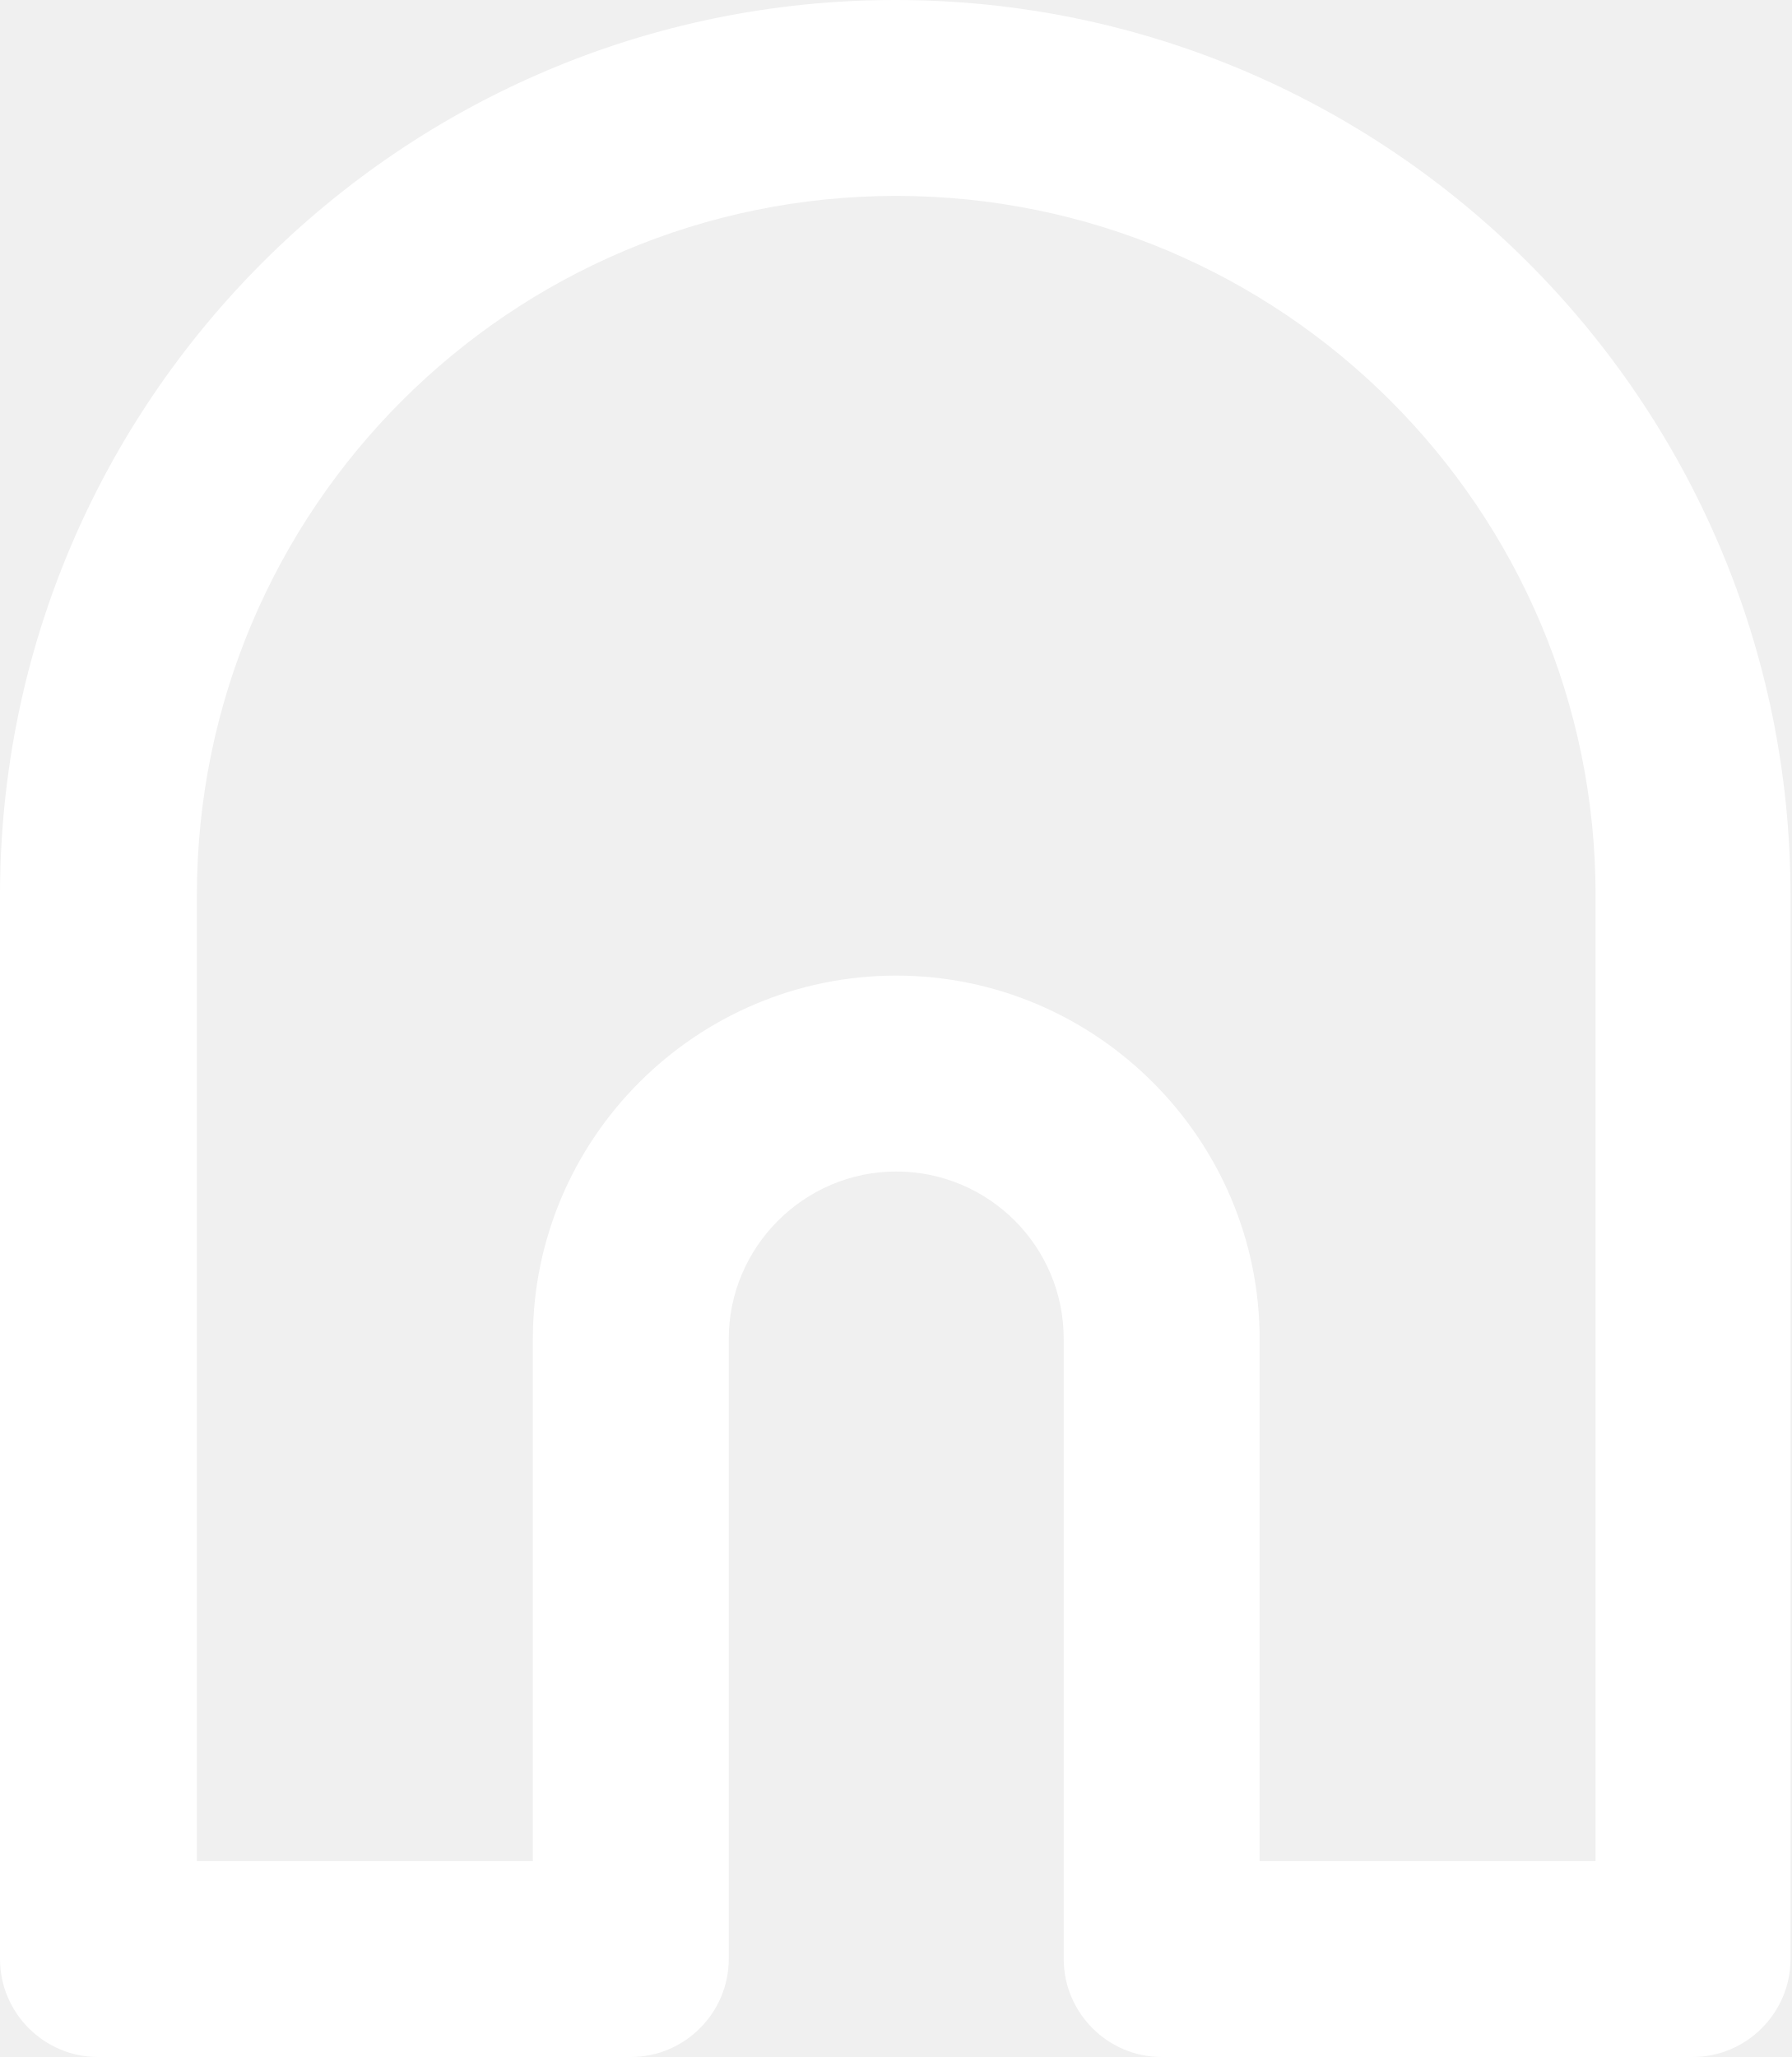
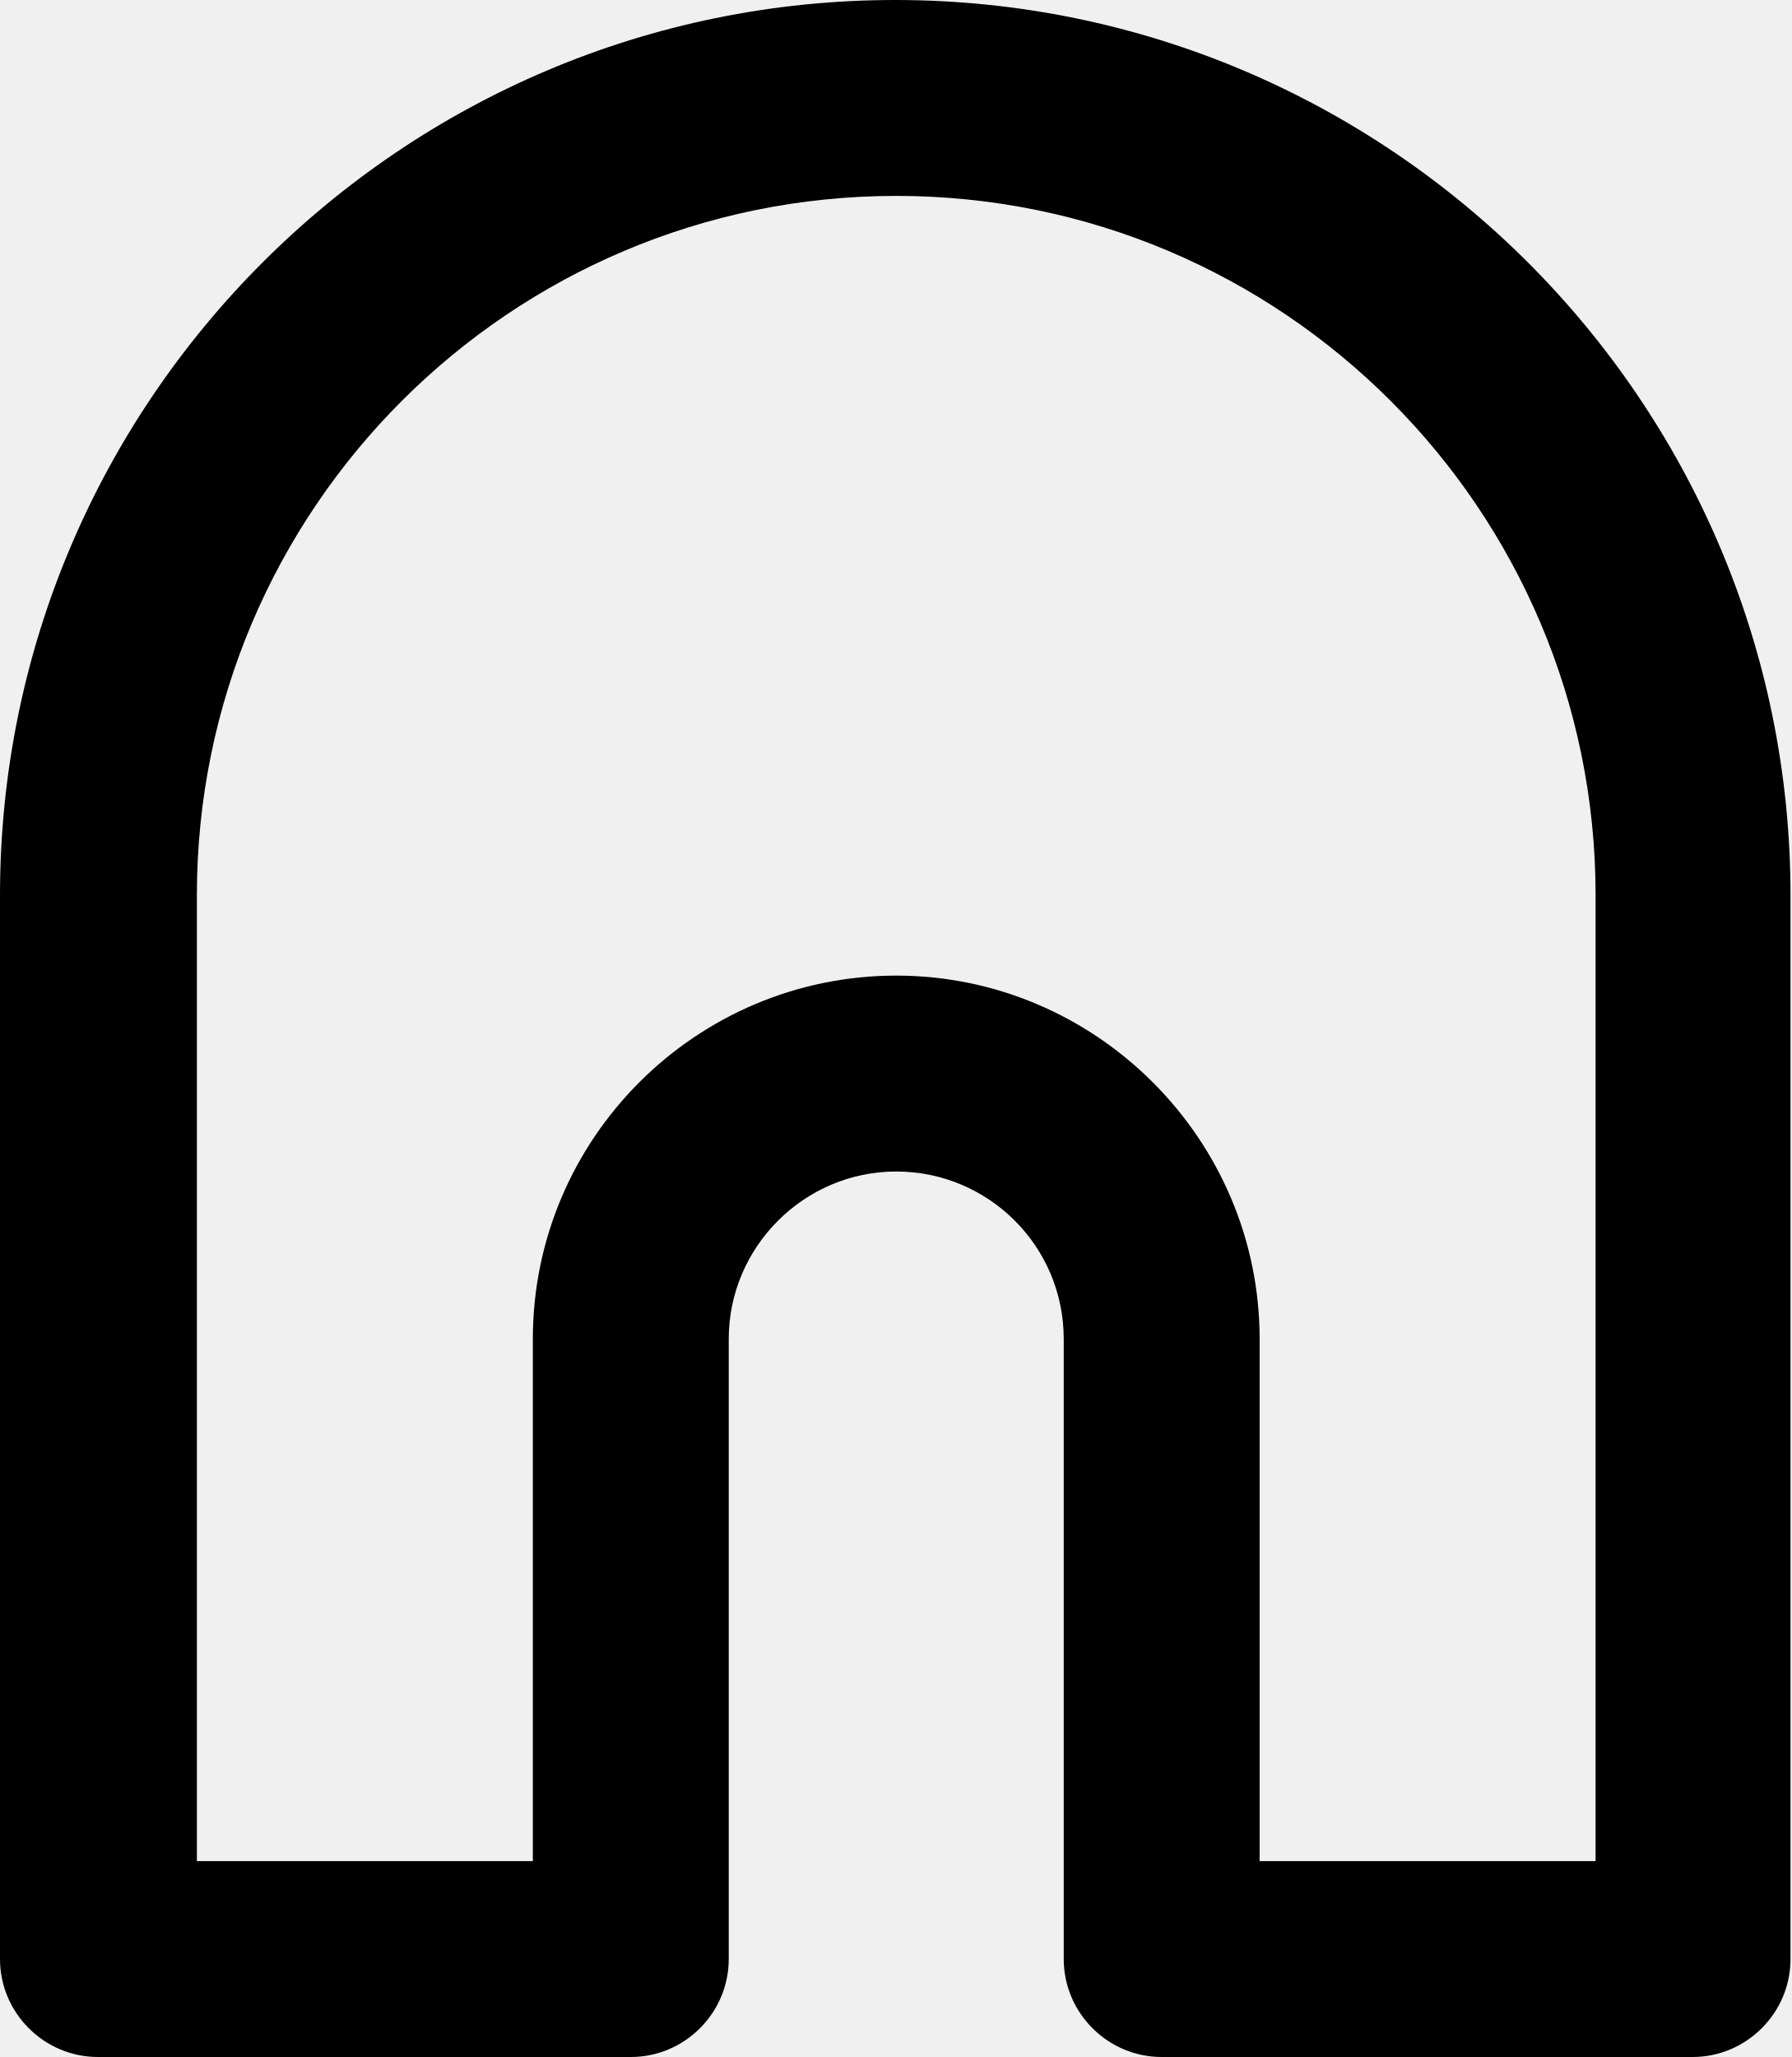
<svg xmlns="http://www.w3.org/2000/svg" id="_레이어_2" data-name="레이어_2" viewBox="0 0 18.29 21">
-   <defs>
-     <style>
-       .cls-1 {
-         fill: #fff;
-       }
-     </style>
-   </defs>
  <g id="_레이어_1-2" data-name="레이어_1">
-     <path class="cls-1" d="M17.29,21h-5.43c-.55,0-1-.45-1-1v-6.33c0-.95-.77-1.71-1.71-1.71s-1.71.77-1.71,1.71v6.33c0,.55-.45,1-1,1H1c-.55,0-1-.45-1-1v-10.86C0,4.1,4.1,0,9.14,0s9.14,4.1,9.14,9.14v10.86c0,.55-.45,1-1,1ZM12.86,19h3.43v-9.86c0-3.94-3.2-7.14-7.14-7.14s-7.14,3.2-7.14,7.14v9.86h3.43v-5.33c0-2.05,1.67-3.71,3.71-3.71s3.71,1.67,3.71,3.71v5.33Z" />
+     <path d="M17.29,21h-5.43c-.55,0-1-.45-1-1v-6.33c0-.95-.77-1.71-1.71-1.71s-1.71.77-1.71,1.71v6.33c0,.55-.45,1-1,1H1c-.55,0-1-.45-1-1v-10.86C0,4.1,4.1,0,9.14,0s9.14,4.1,9.14,9.14v10.86c0,.55-.45,1-1,1ZM12.86,19h3.43v-9.86c0-3.94-3.2-7.14-7.14-7.14s-7.14,3.2-7.14,7.14v9.86h3.43v-5.33c0-2.05,1.67-3.71,3.71-3.71s3.71,1.67,3.71,3.71v5.33Z" />
  </g>
</svg>
